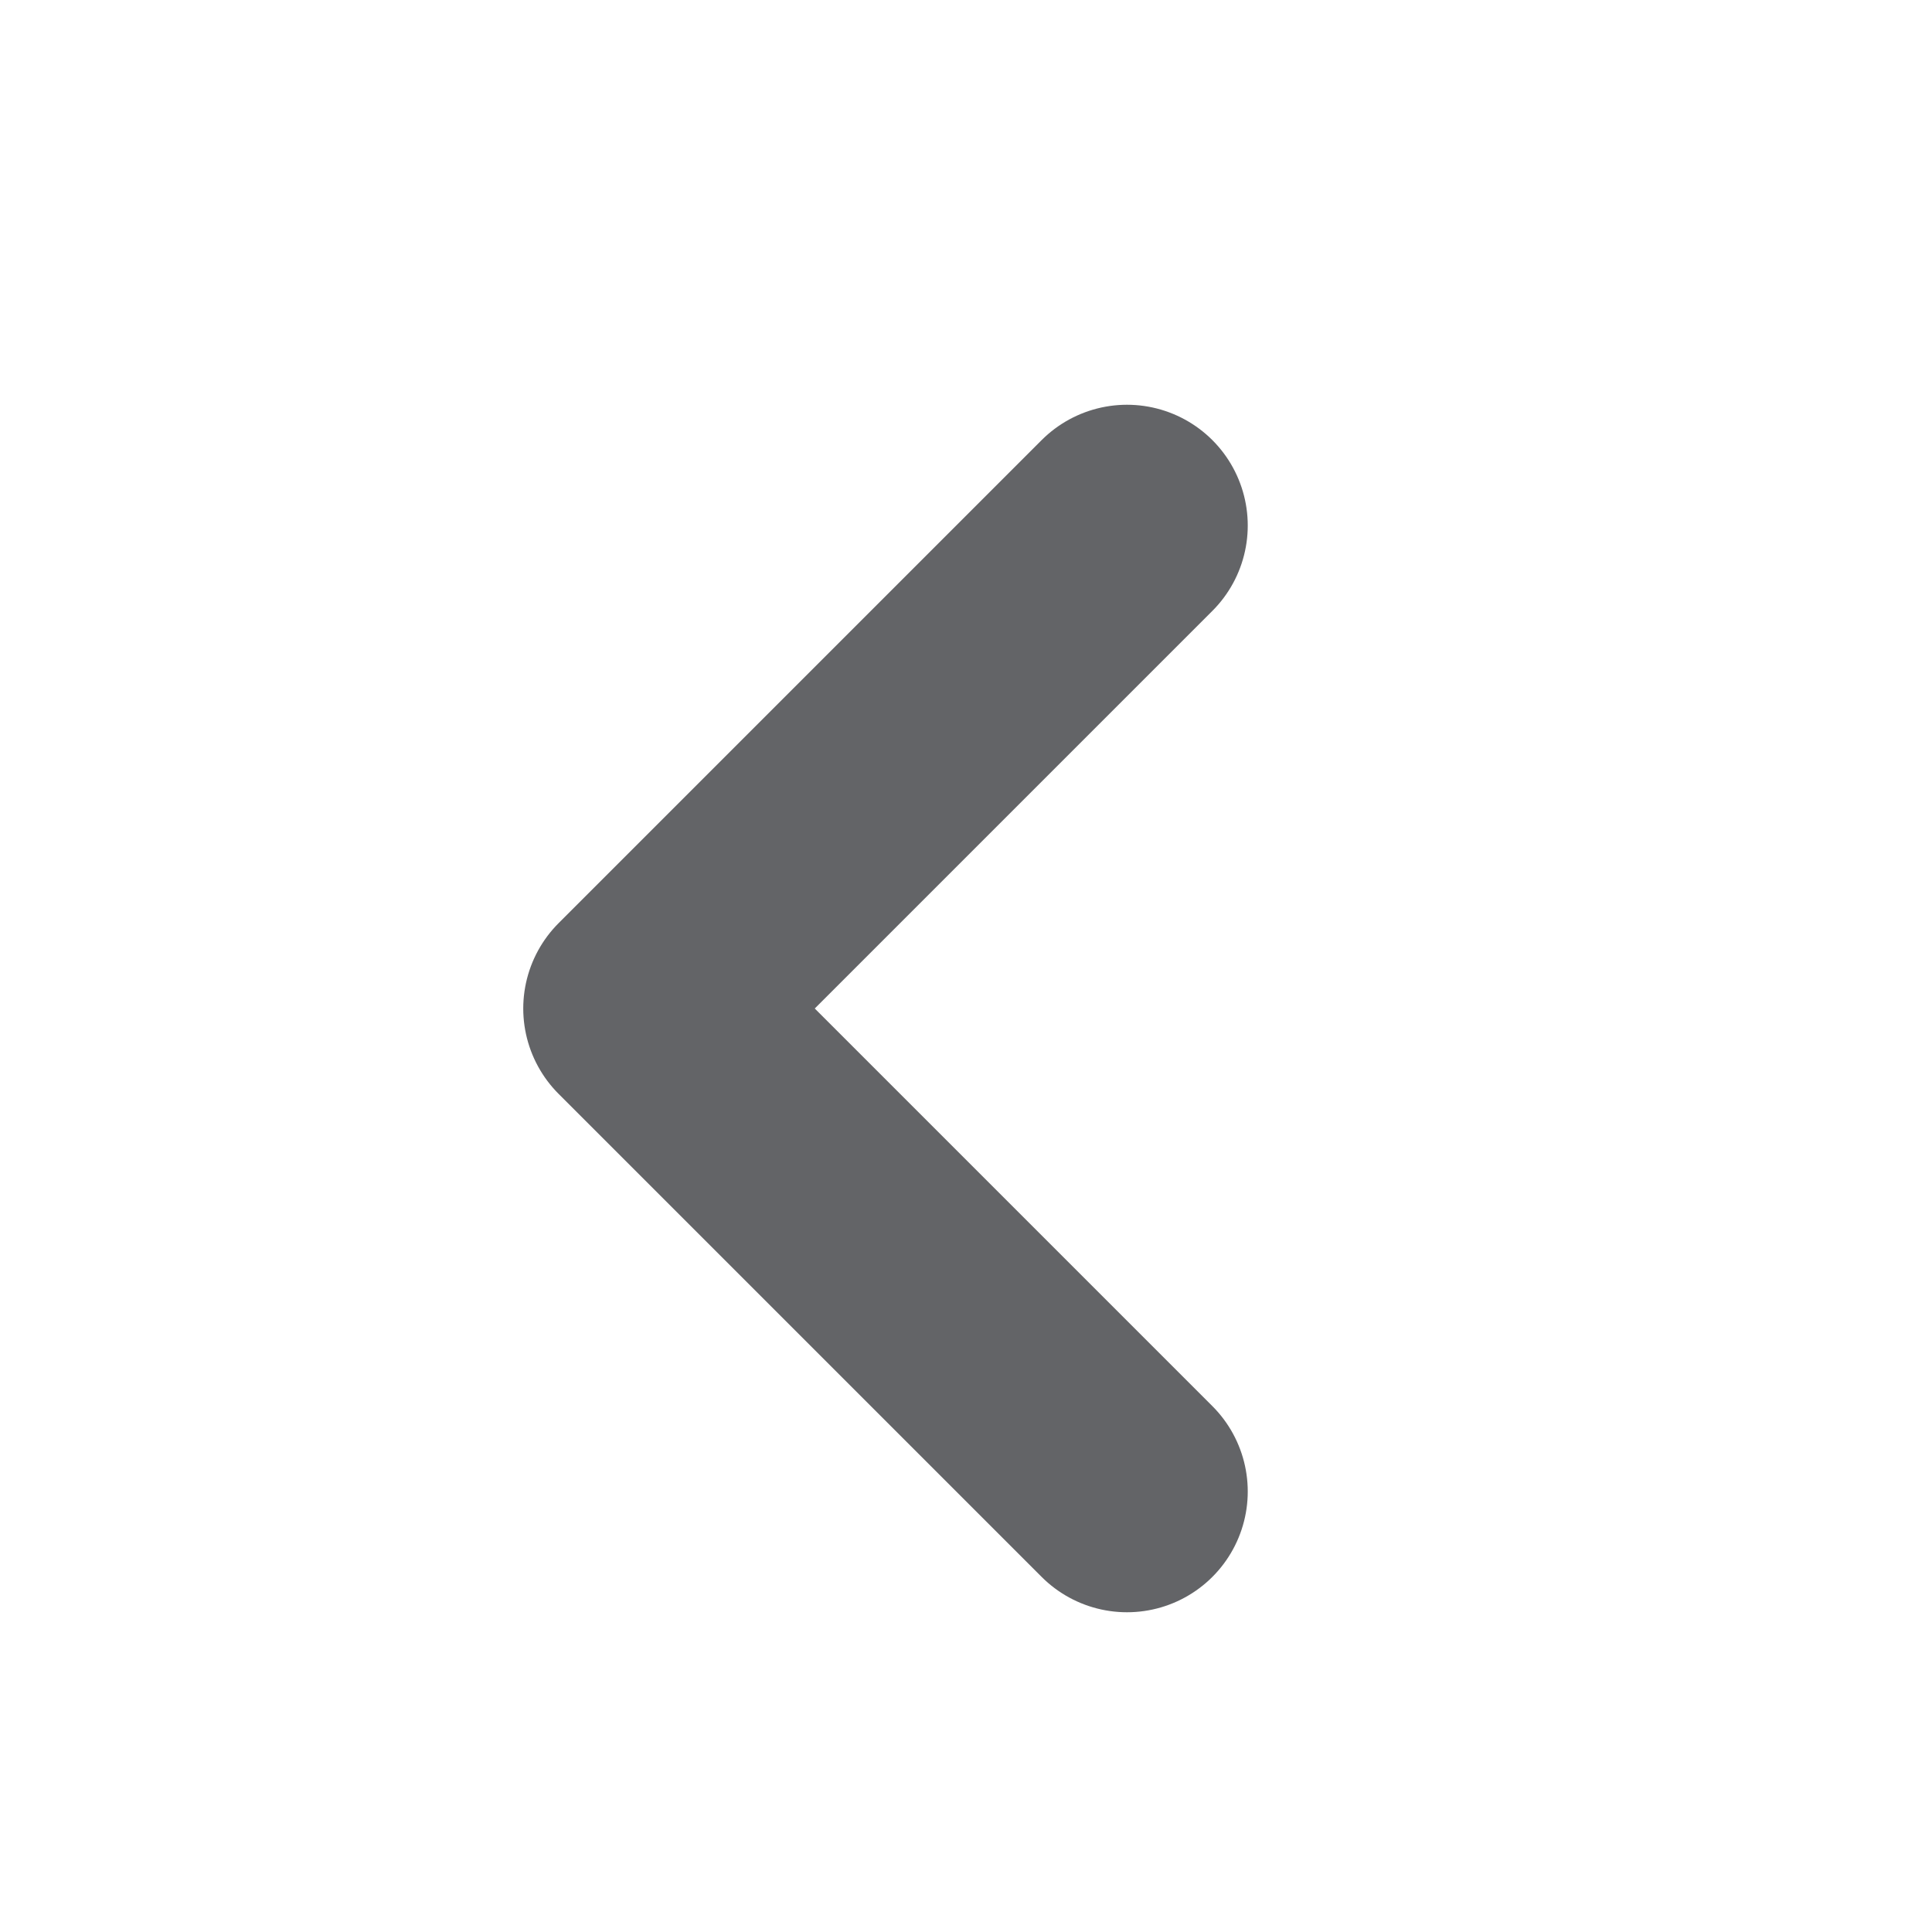
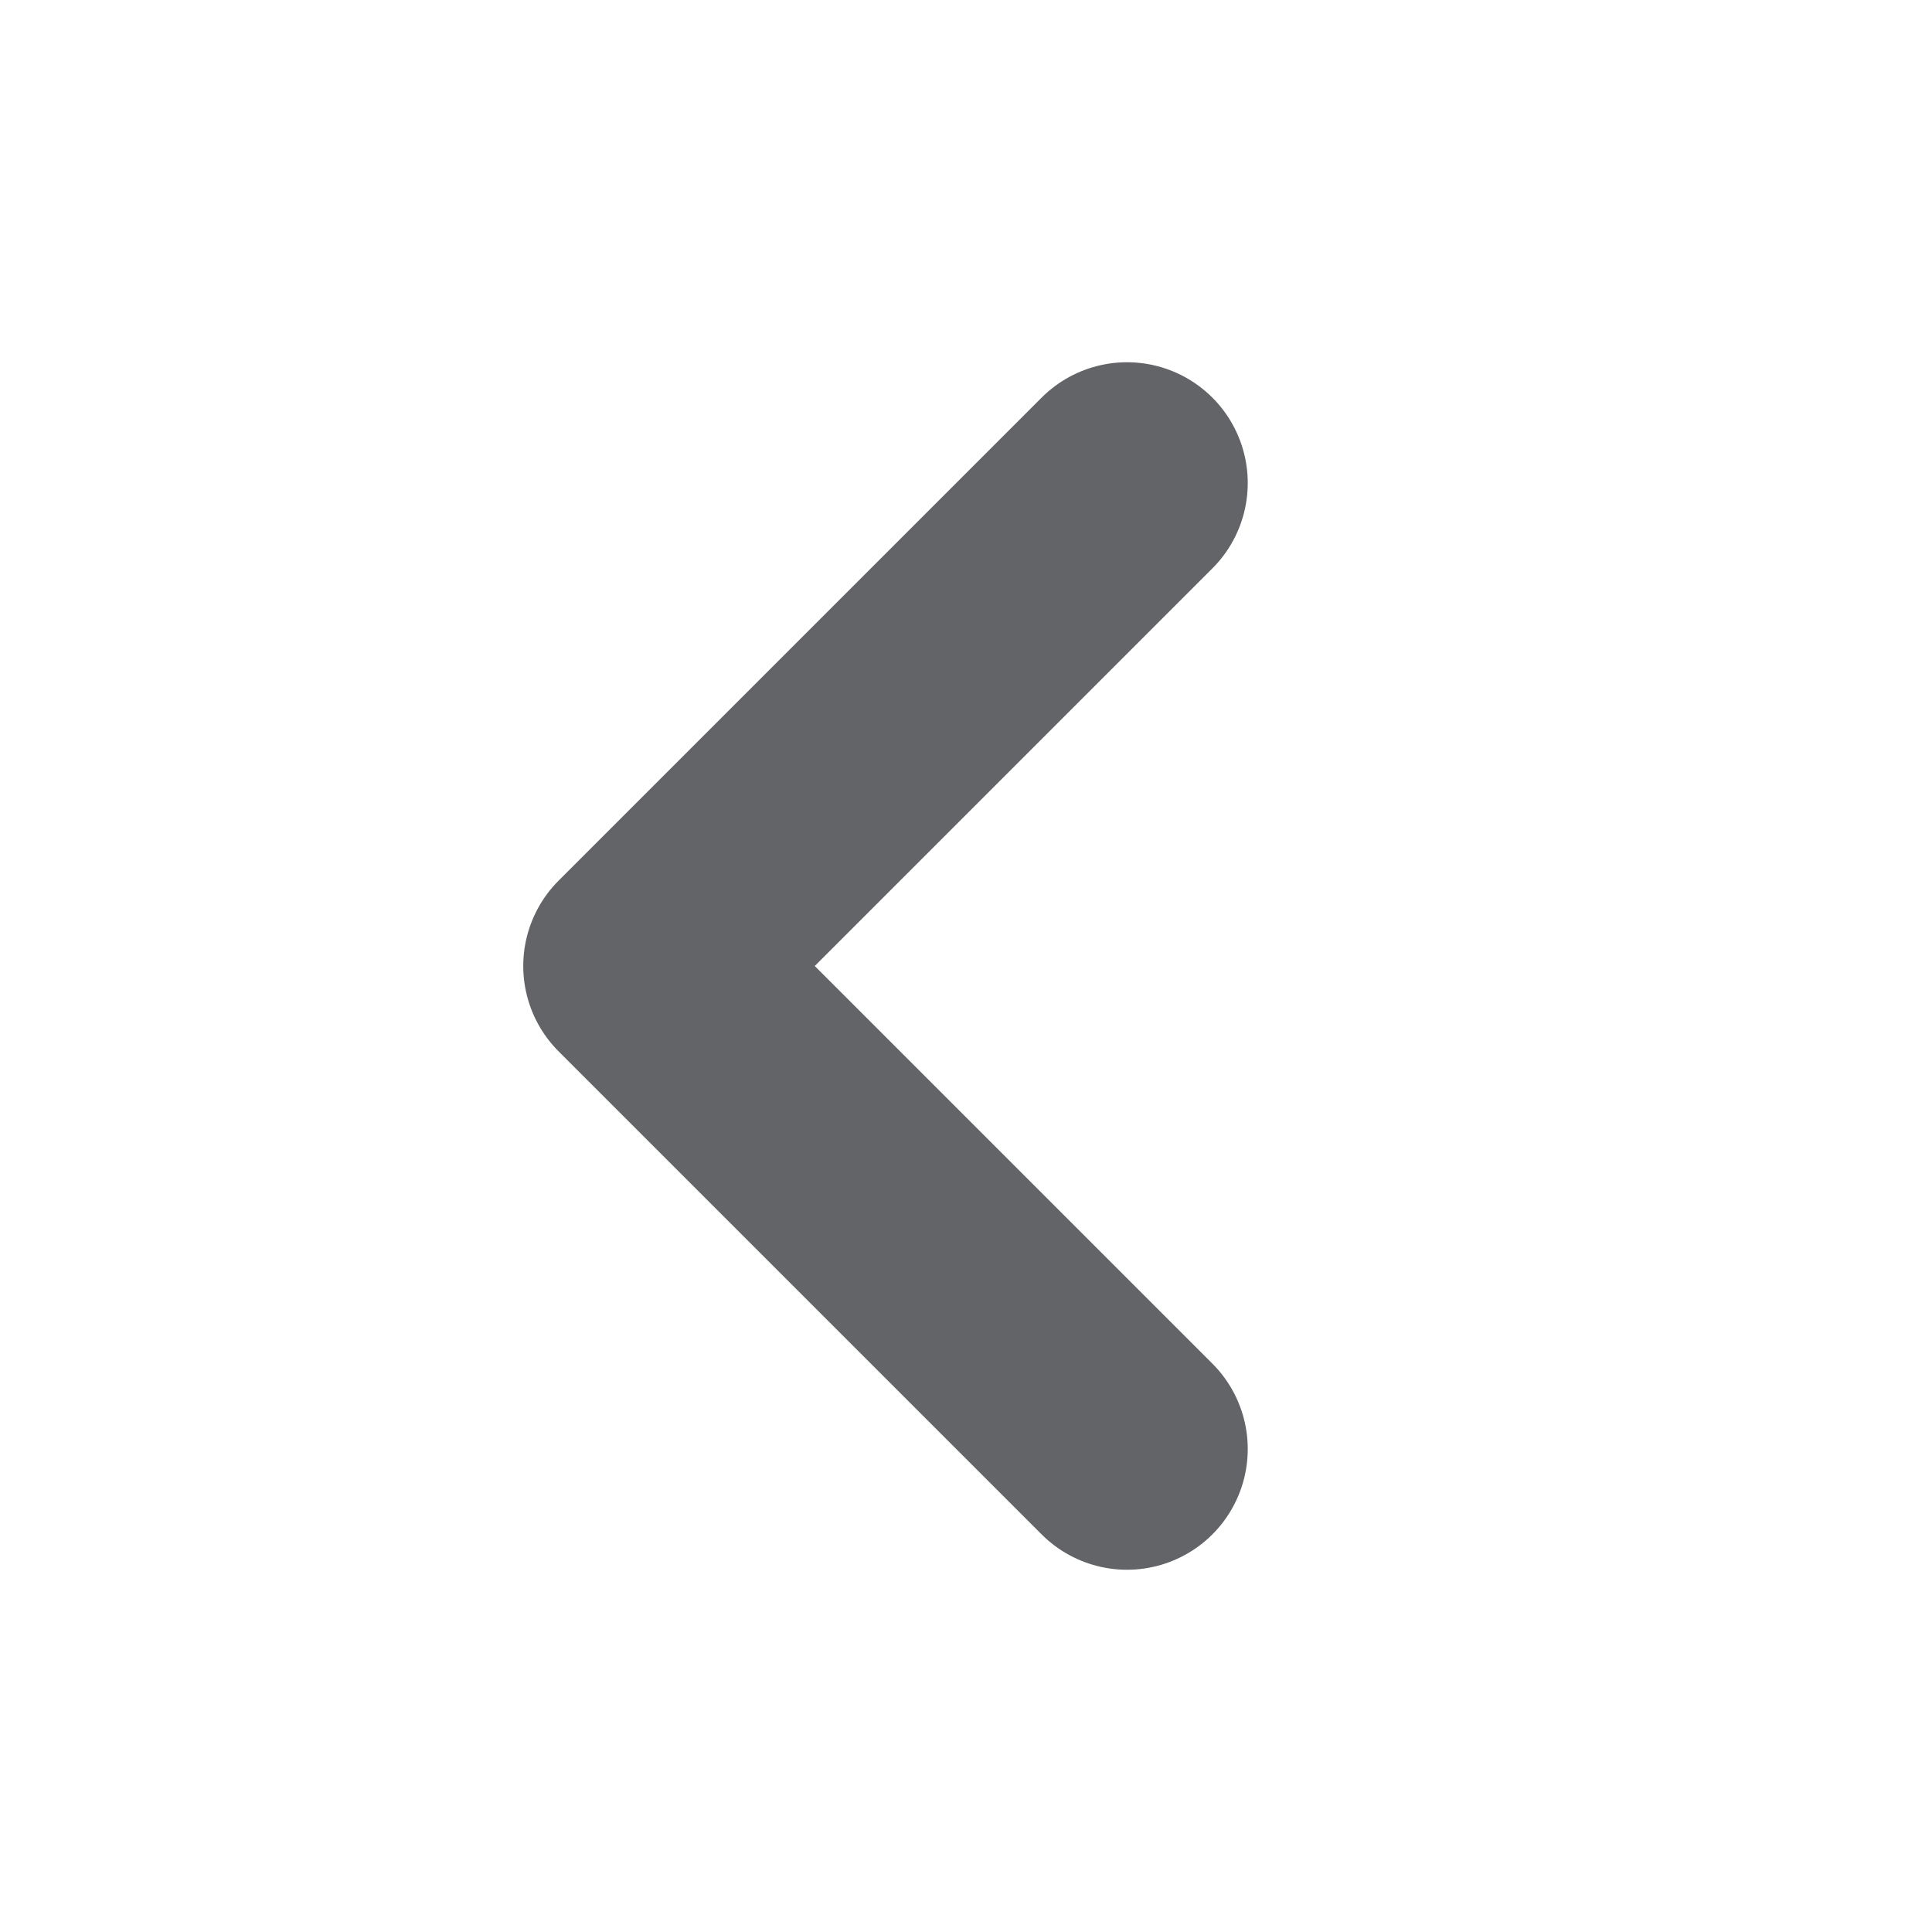
<svg xmlns="http://www.w3.org/2000/svg" width="12" height="12" viewBox="0 0 12 12" fill="none">
-   <path d="M7 9.264L4 6.264L7 3.264" stroke="#636467" stroke-width="1.5" stroke-linecap="round" stroke-linejoin="round" />
+   <path d="M7 9L4 6L7 3" stroke="#636467" stroke-width="1.5" stroke-linecap="round" stroke-linejoin="round" />
</svg>
